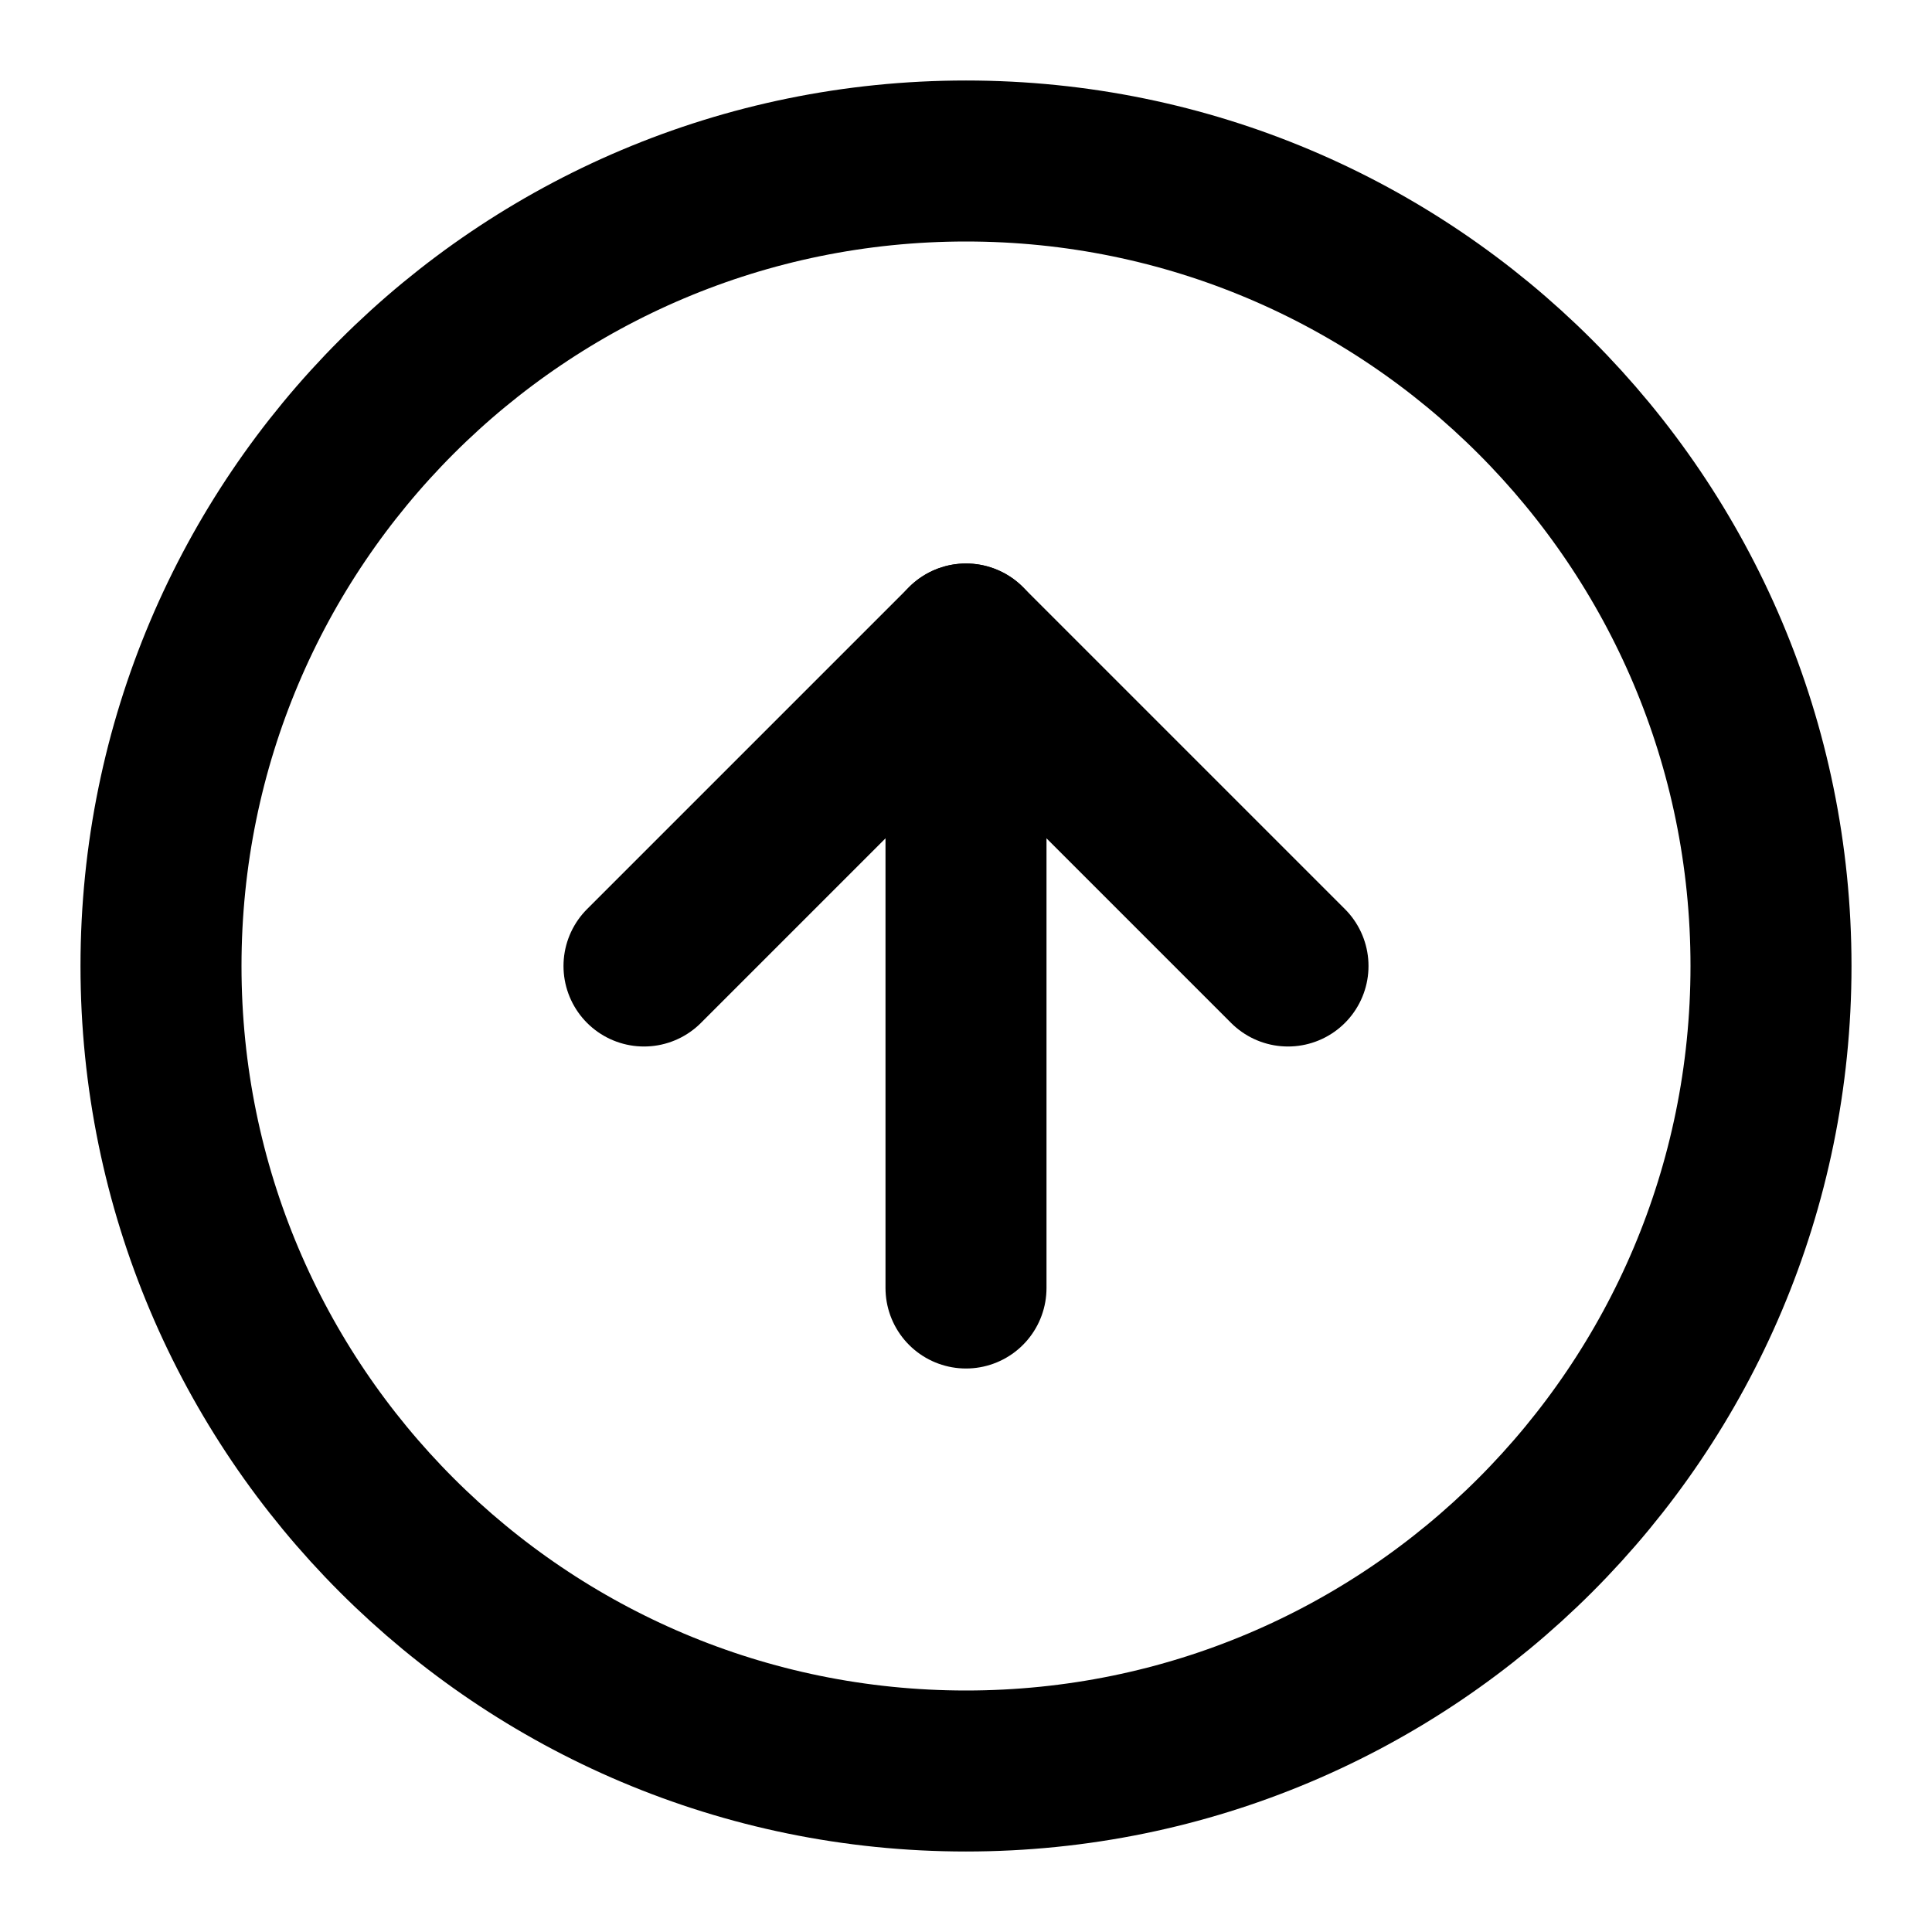
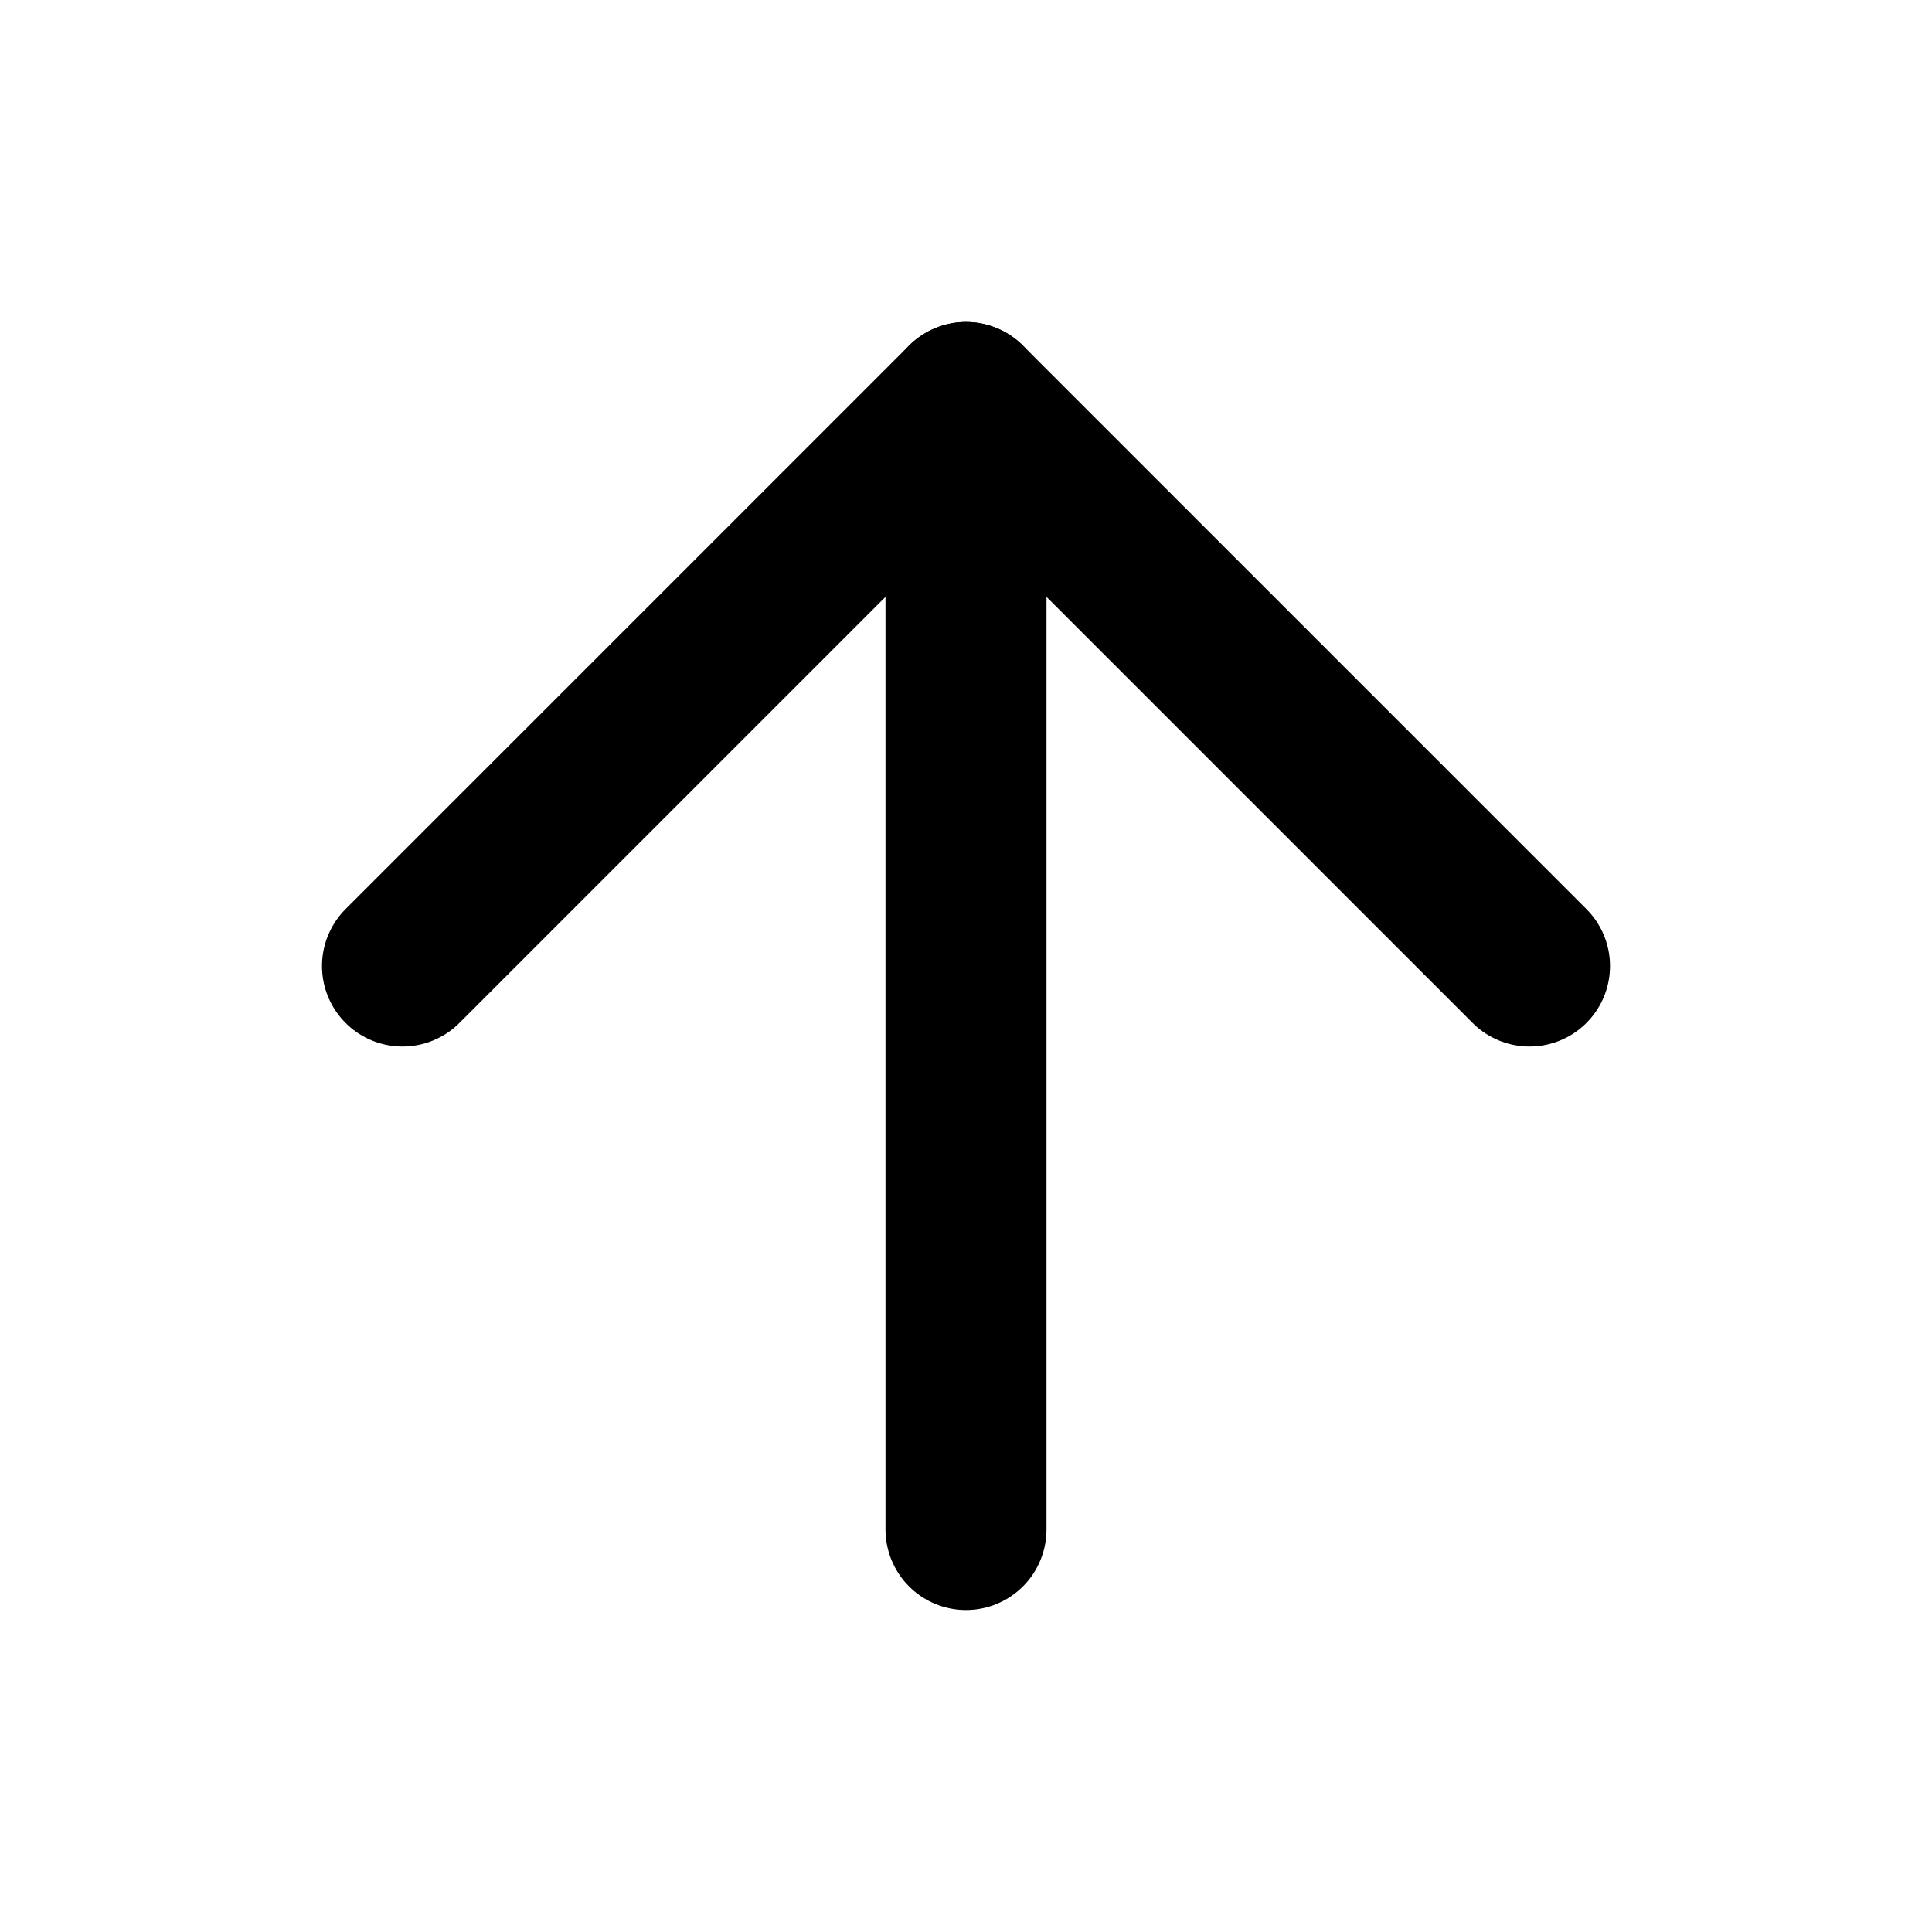
- <svg xmlns="http://www.w3.org/2000/svg" class="lucide lucide-circle-arrow-up" width="24" height="24" viewBox="0 0 24 24" fill="none" stroke="currentColor" stroke-width="2" stroke-linecap="round" stroke-linejoin="round">
-   <circle cx="12" cy="12" r="10" />
-   <path d="m16 12-4-4-4 4" />
-   <path d="M12 16V8" />
+ <svg xmlns="http://www.w3.org/2000/svg" class="lucide lucide-arrow-up" width="24" height="24" viewBox="0 0 24 24" fill="none" stroke="currentColor" stroke-width="2" stroke-linecap="round" stroke-linejoin="round">
+   <path d="m5 12 7-7 7 7" />
+   <path d="M12 19V5" />
</svg>
